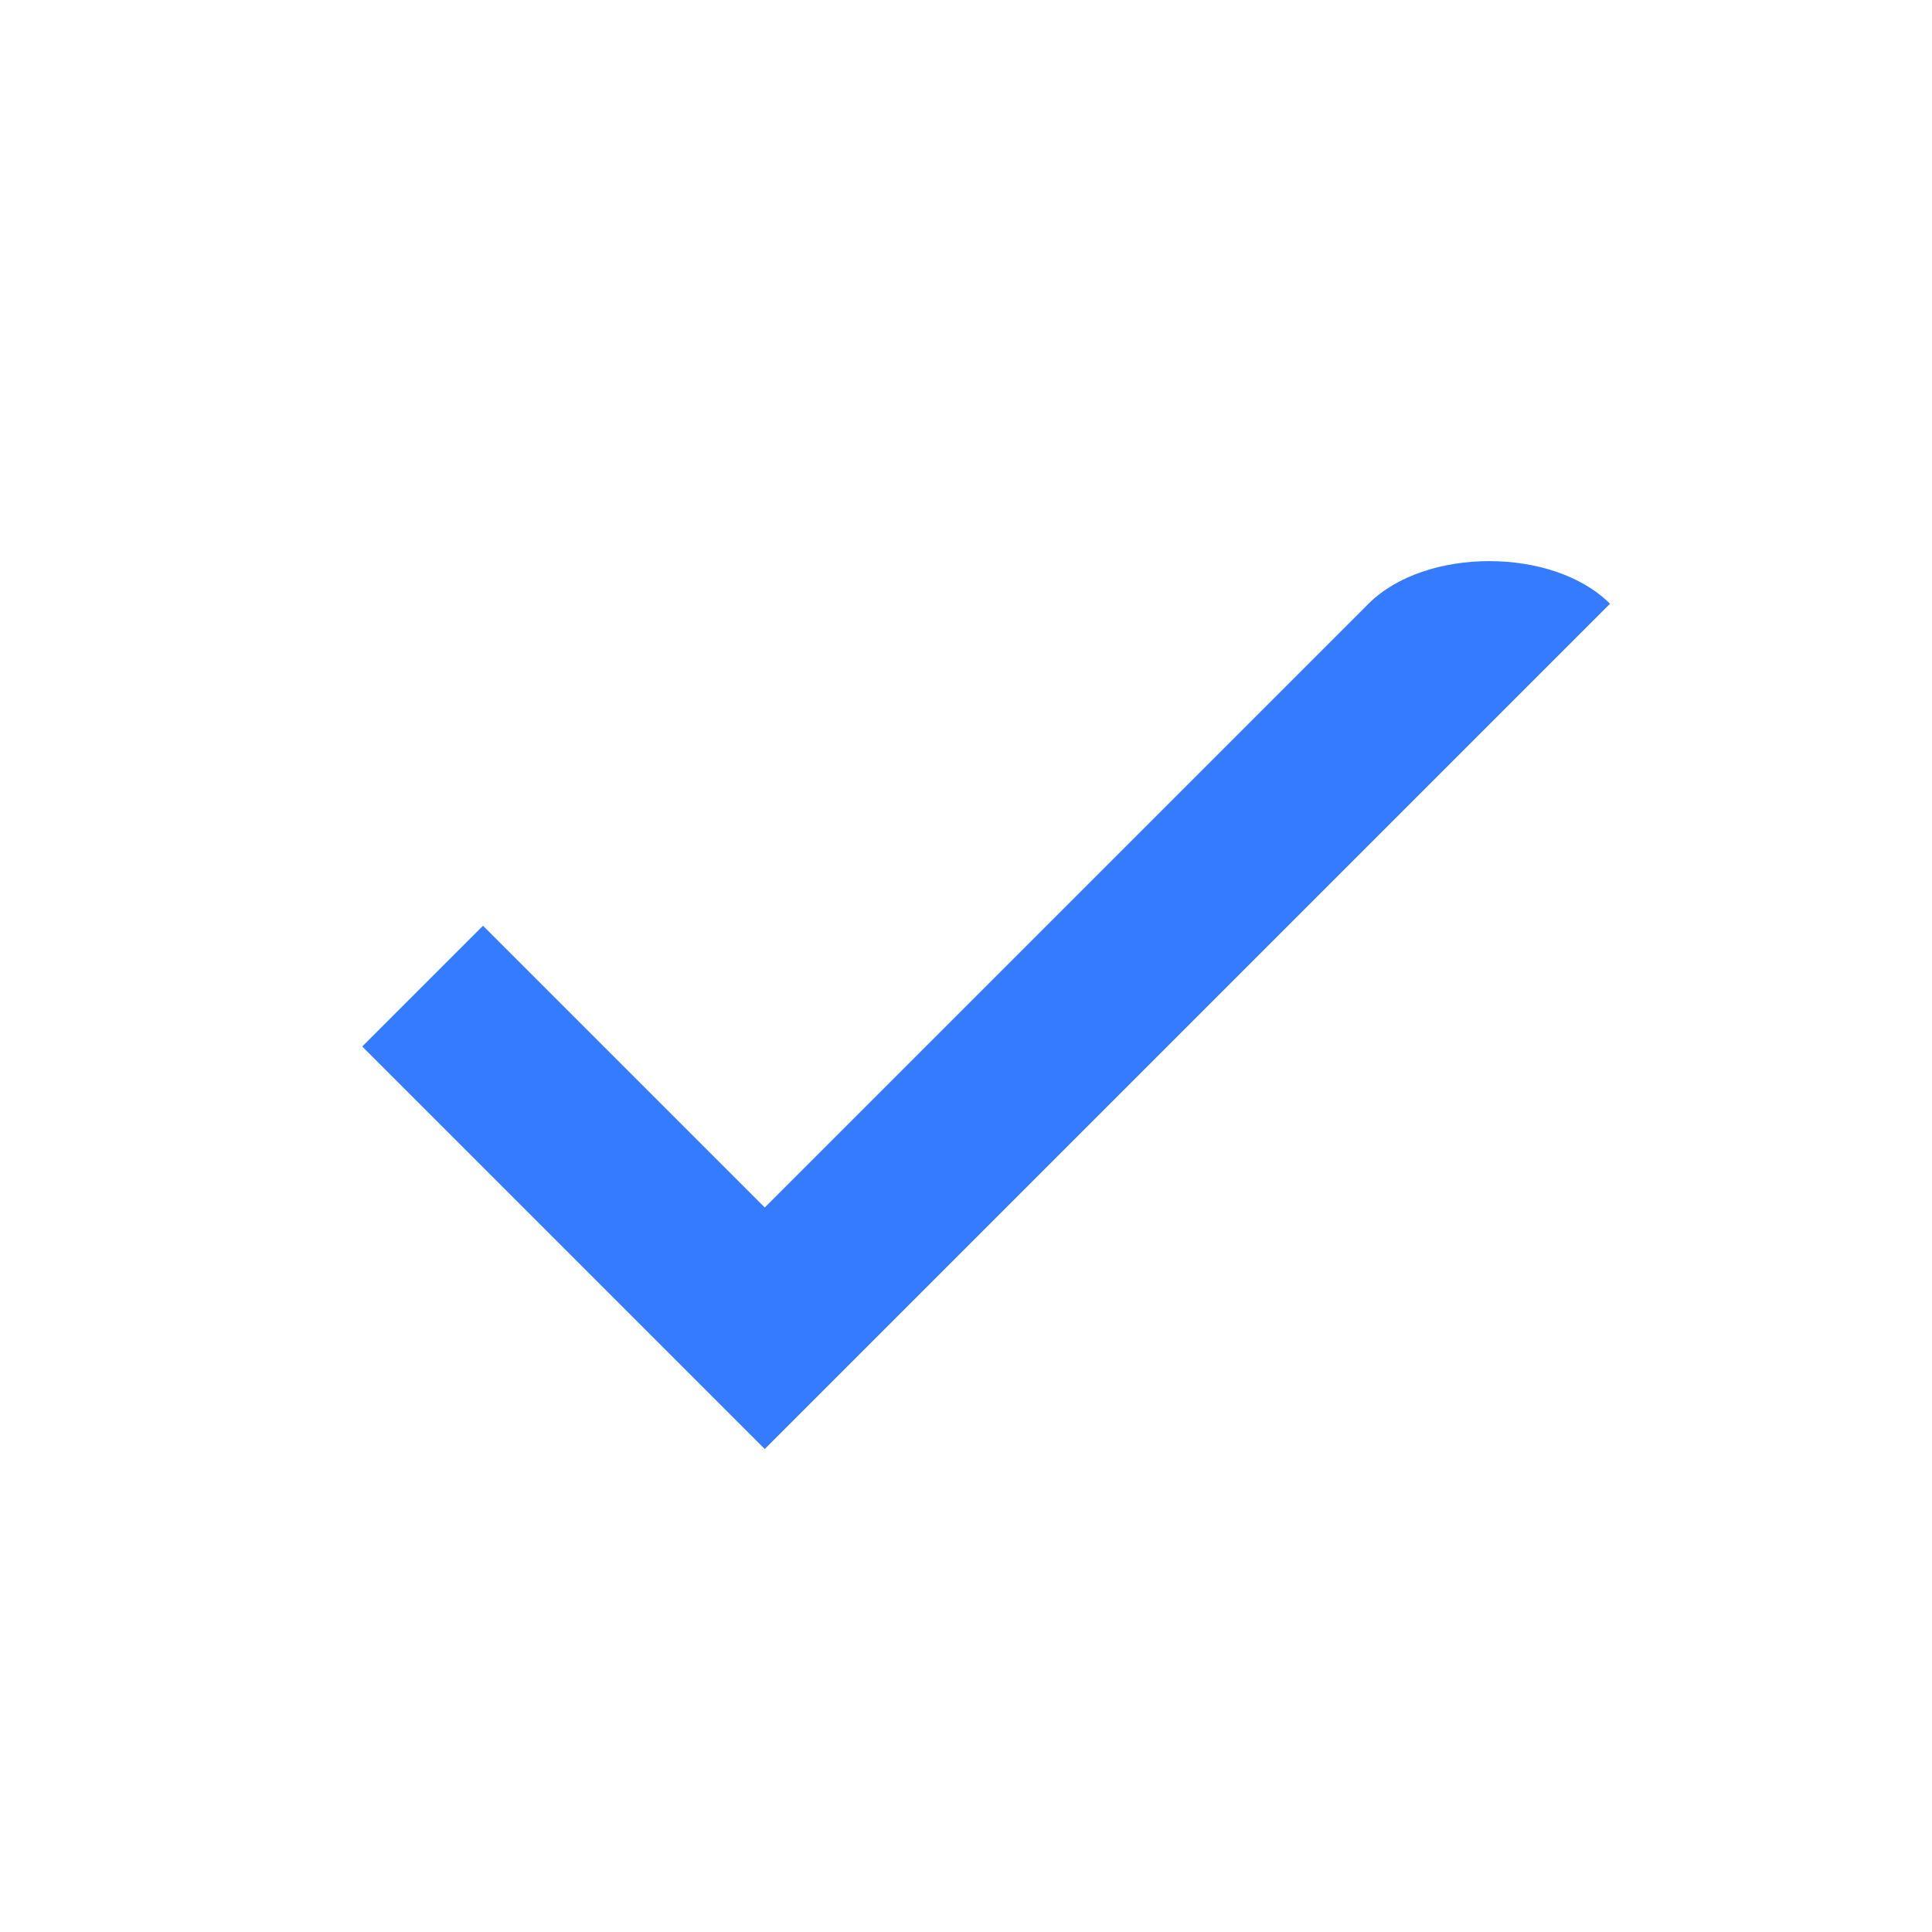
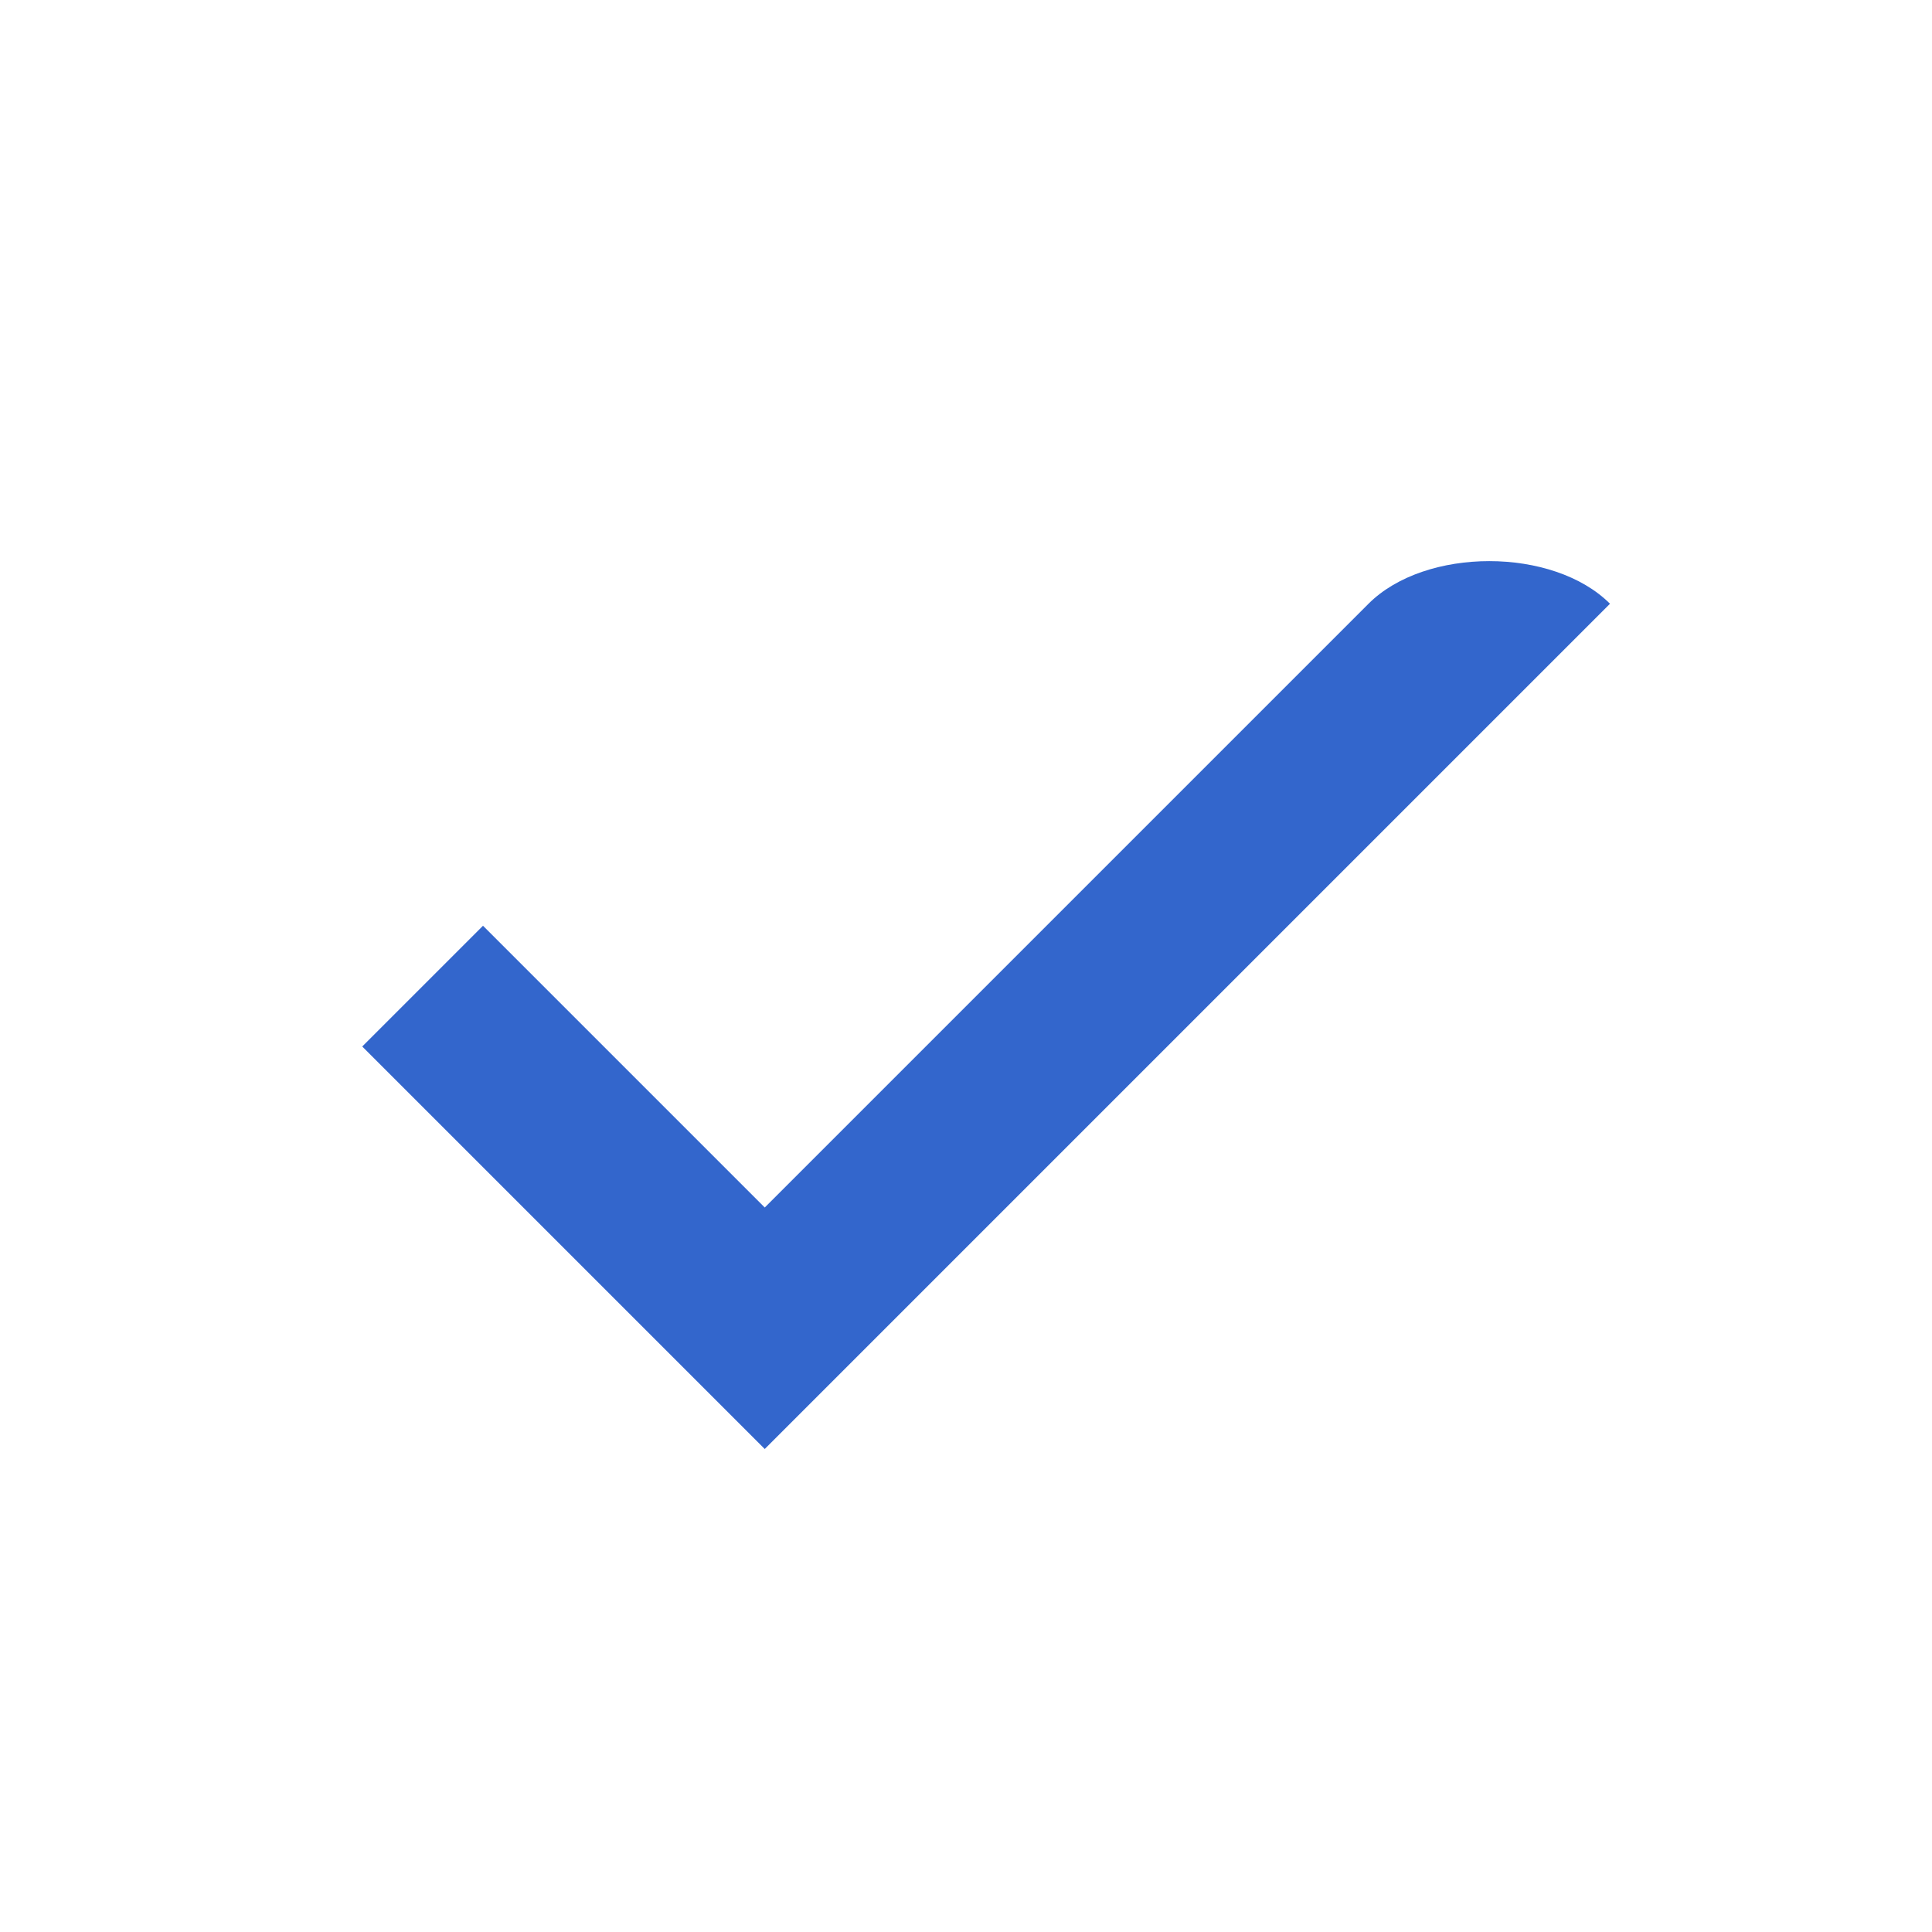
<svg xmlns="http://www.w3.org/2000/svg" width="24" height="24" viewBox="0 0 24 24">
-   <style>* { fill: #347BFF }</style>
-   <g id="check">
-     <path d="M17 7.5L9.5 15 6 11.5 4.5 13l5 5L20 7.5c-.706-.706-2.294-.706-3 0z" />
-   </g>
+   <style>* { fill: #36c }</style>
+   <path d="M17 7.5L9.5 15 6 11.5 4.5 13l5 5L20 7.5c-.706-.706-2.294-.706-3 0z" id="check" />
</svg>
